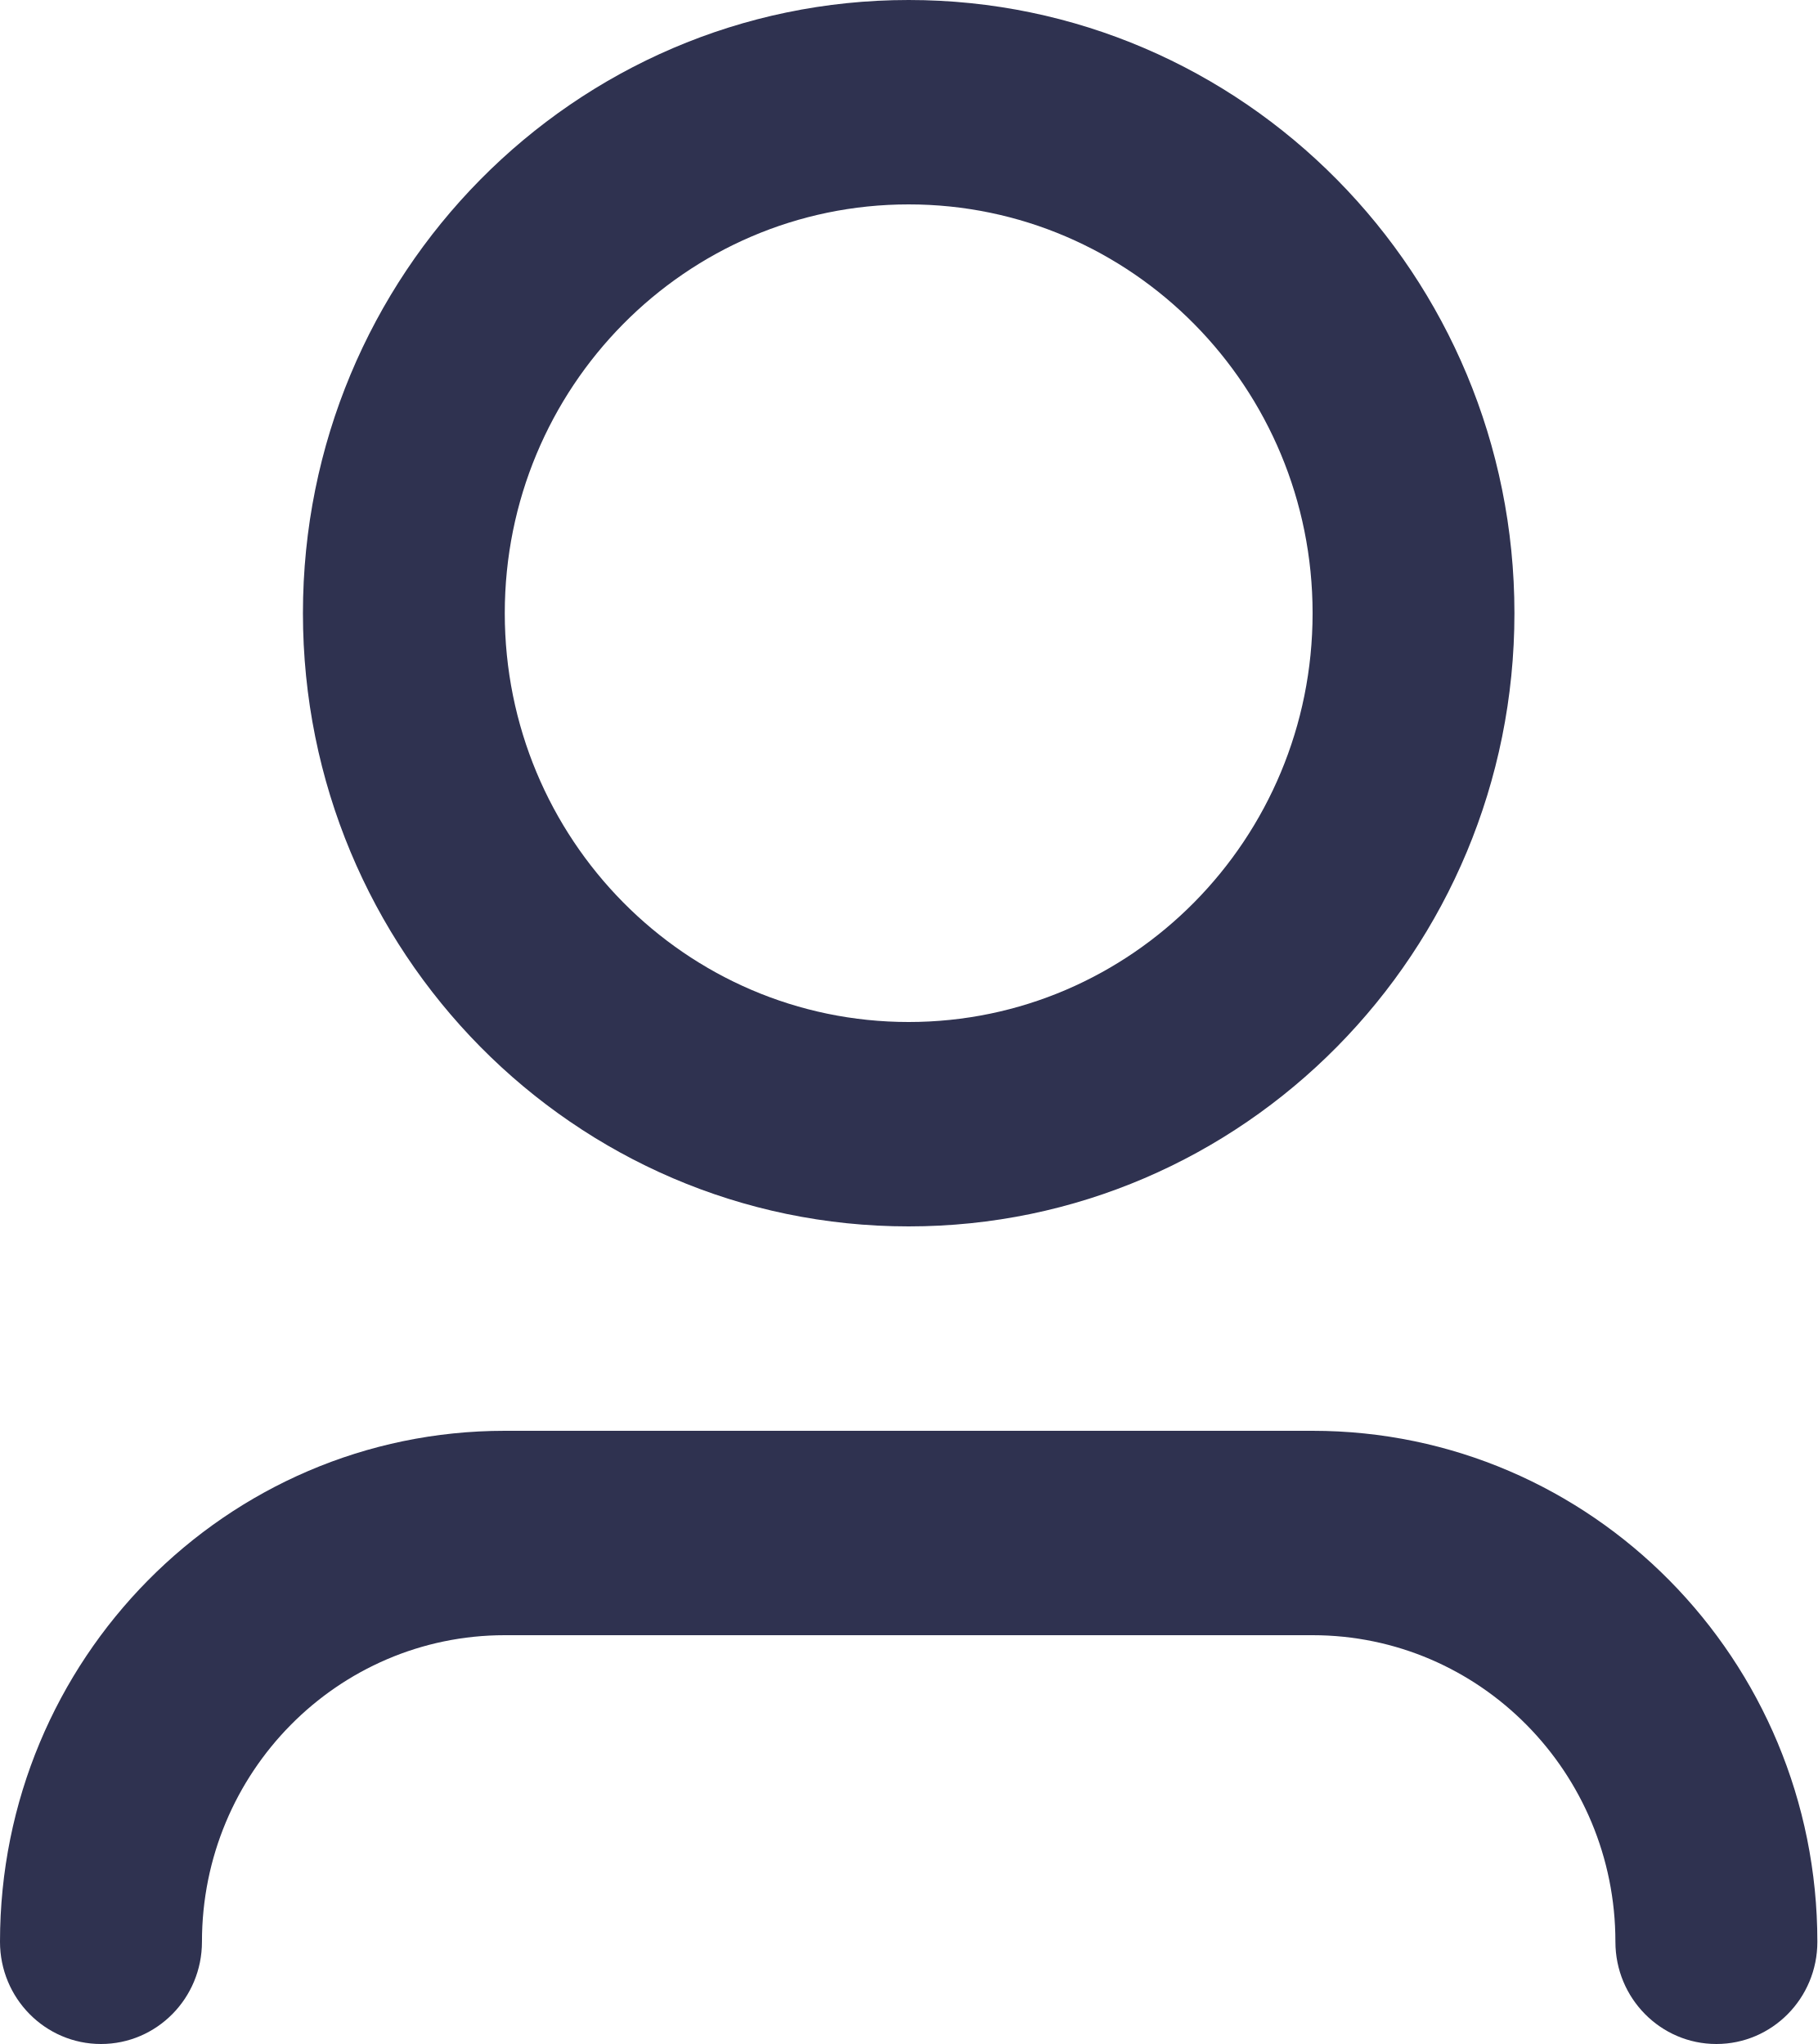
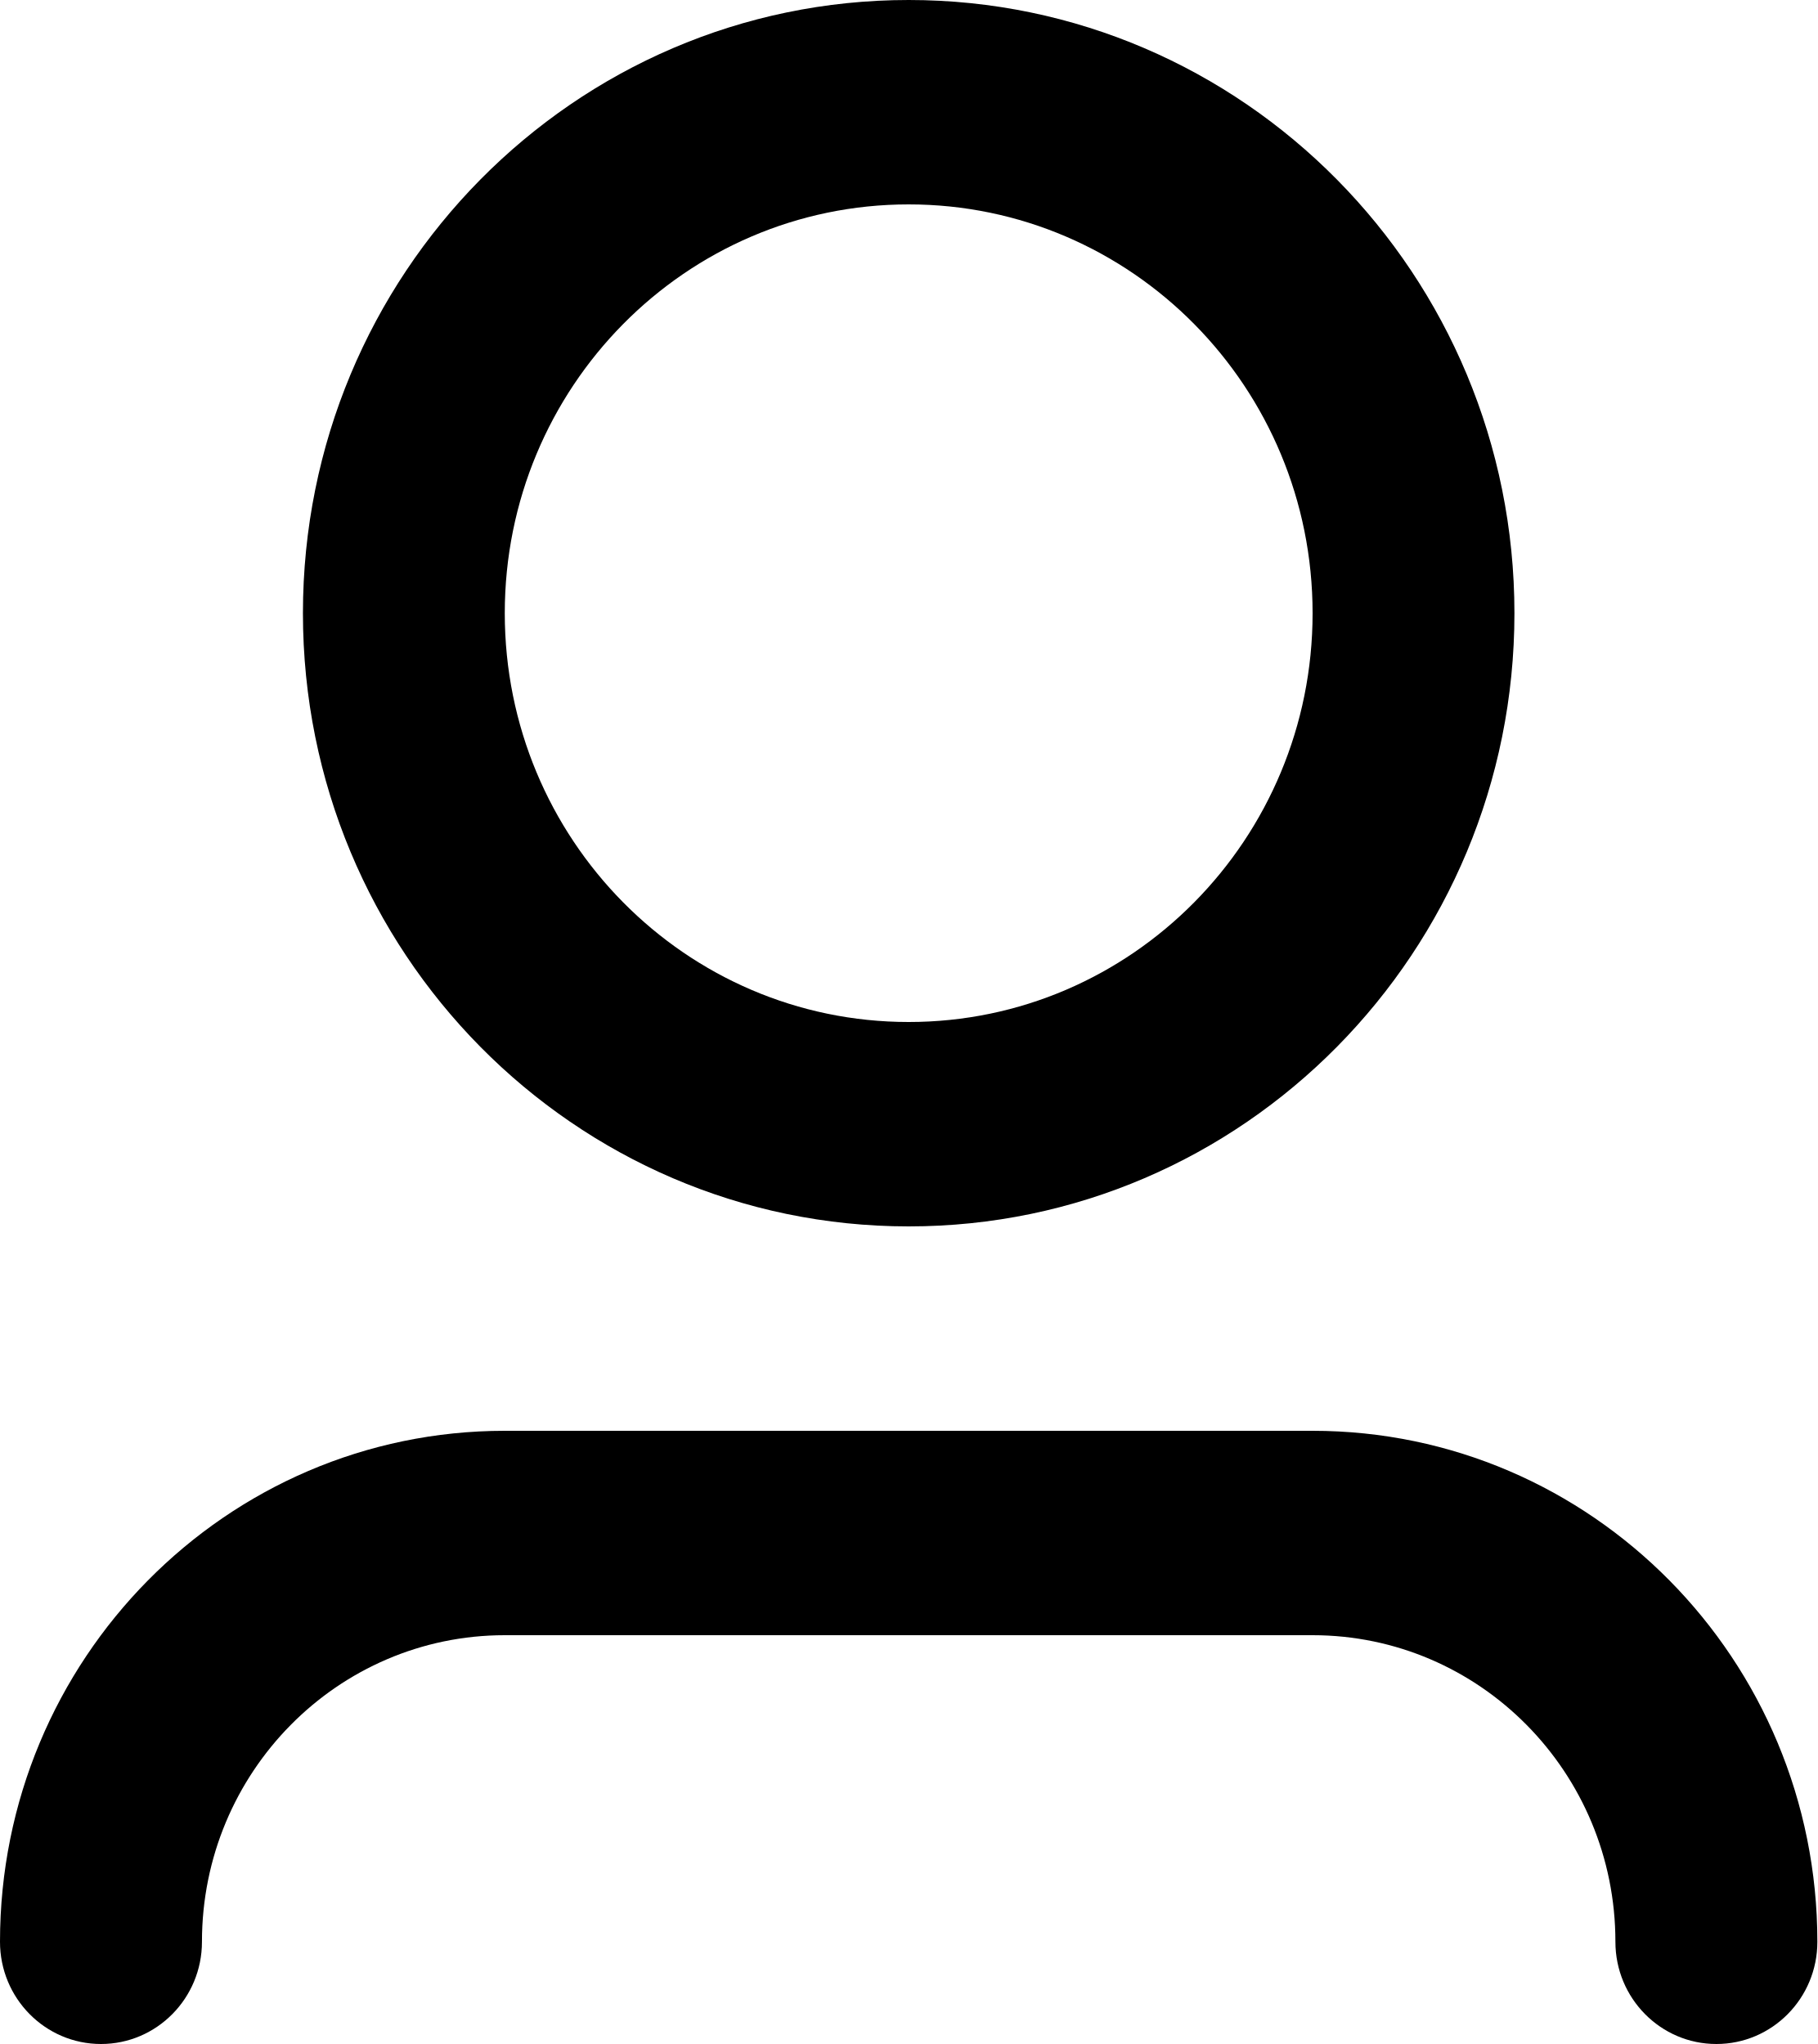
- <svg xmlns="http://www.w3.org/2000/svg" width="16" height="18" viewBox="0 0 16 18" fill="none">
-   <path d="M8 1.8C6.036 1.8 4.444 3.412 4.444 5.4C4.444 7.388 6.036 9 8 9C9.964 9 11.556 7.388 11.556 5.4C11.556 3.412 9.964 1.8 8 1.8ZM2.667 5.4C2.667 2.418 5.054 0 8 0C10.945 0 13.333 2.418 13.333 5.4C13.333 8.382 10.945 10.8 8 10.8C5.054 10.8 2.667 8.382 2.667 5.4ZM4.444 14.4C2.972 14.4 1.778 15.609 1.778 17.1C1.778 17.597 1.38 18 0.889 18C0.398 18 0 17.597 0 17.1C0 14.615 1.99 12.6 4.444 12.6H11.556C14.01 12.6 16 14.615 16 17.1C16 17.597 15.602 18 15.111 18C14.62 18 14.222 17.597 14.222 17.1C14.222 15.609 13.028 14.4 11.556 14.4H4.444Z" fill="#2F3250" />
+ <svg xmlns="http://www.w3.org/2000/svg" width="16" height="18" viewBox="0 0 16 18">
+   <path d="M8 1.8C6.036 1.8 4.444 3.412 4.444 5.4C4.444 7.388 6.036 9 8 9C9.964 9 11.556 7.388 11.556 5.4C11.556 3.412 9.964 1.8 8 1.8ZM2.667 5.4C2.667 2.418 5.054 0 8 0C10.945 0 13.333 2.418 13.333 5.4C13.333 8.382 10.945 10.8 8 10.8C5.054 10.8 2.667 8.382 2.667 5.4ZM4.444 14.4C2.972 14.4 1.778 15.609 1.778 17.1C1.778 17.597 1.38 18 0.889 18C0.398 18 0 17.597 0 17.1C0 14.615 1.99 12.6 4.444 12.6H11.556C14.01 12.6 16 14.615 16 17.1C16 17.597 15.602 18 15.111 18C14.62 18 14.222 17.597 14.222 17.1C14.222 15.609 13.028 14.4 11.556 14.4H4.444Z" />
</svg>
